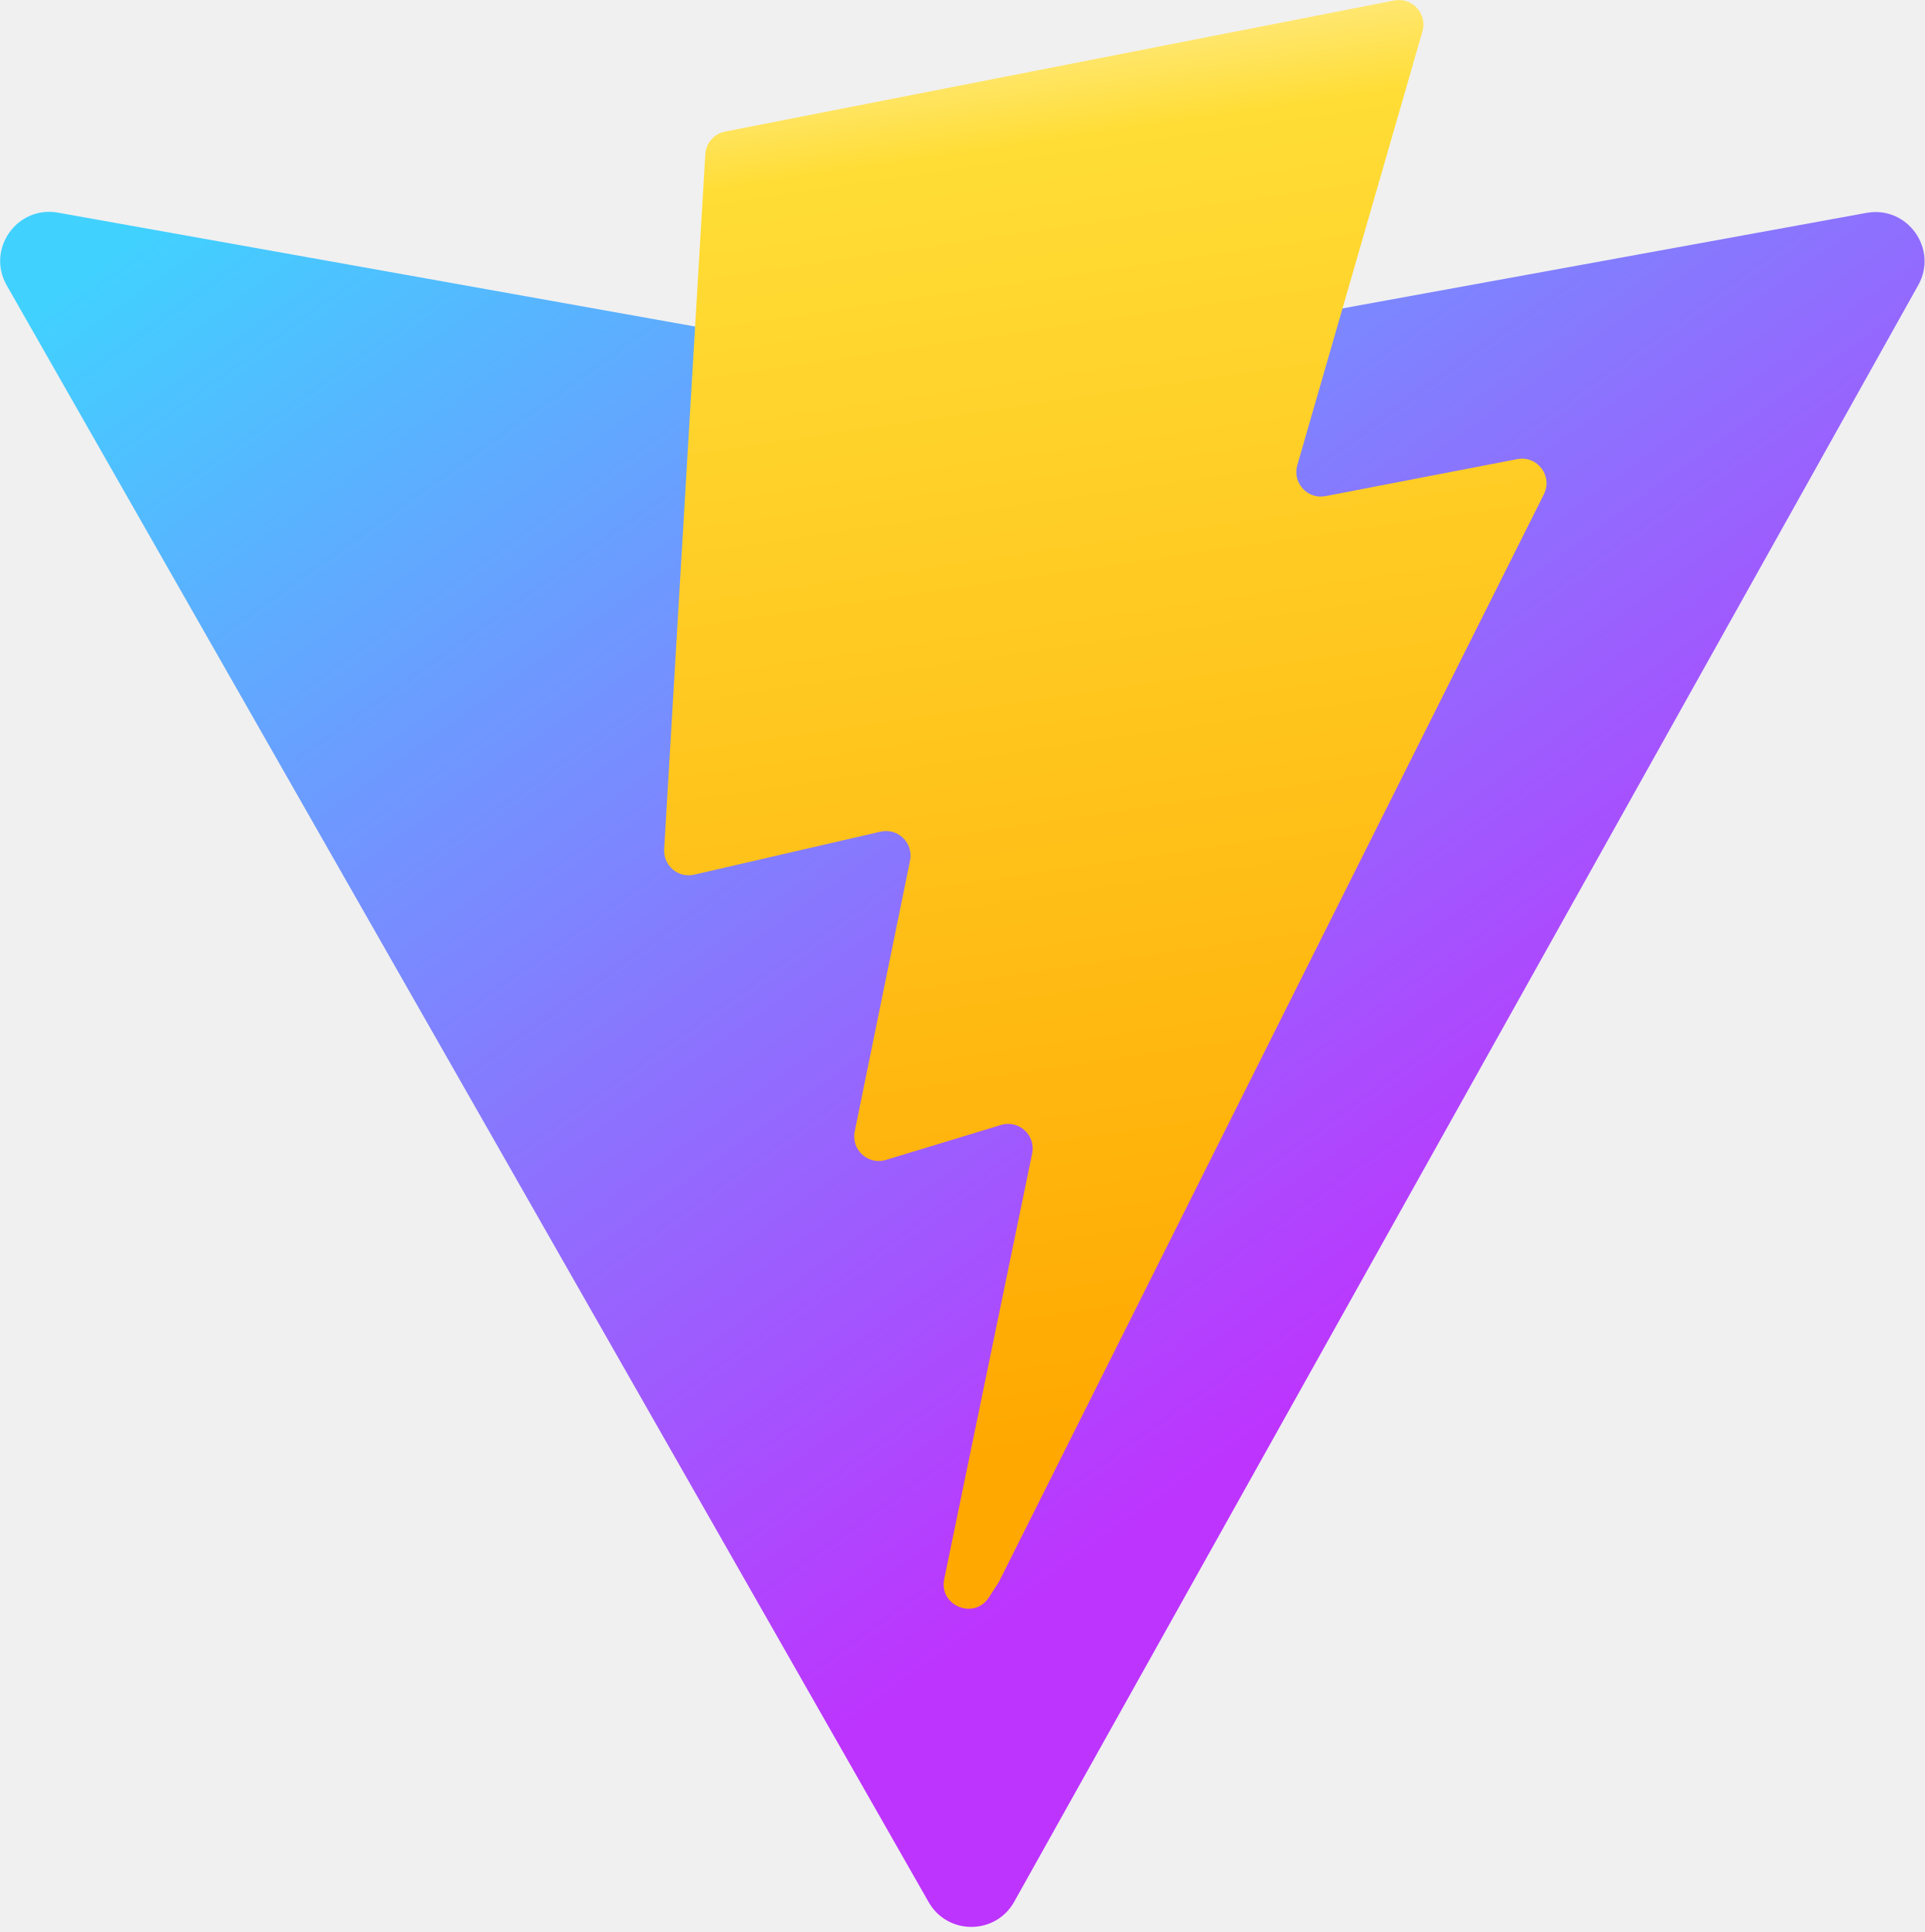
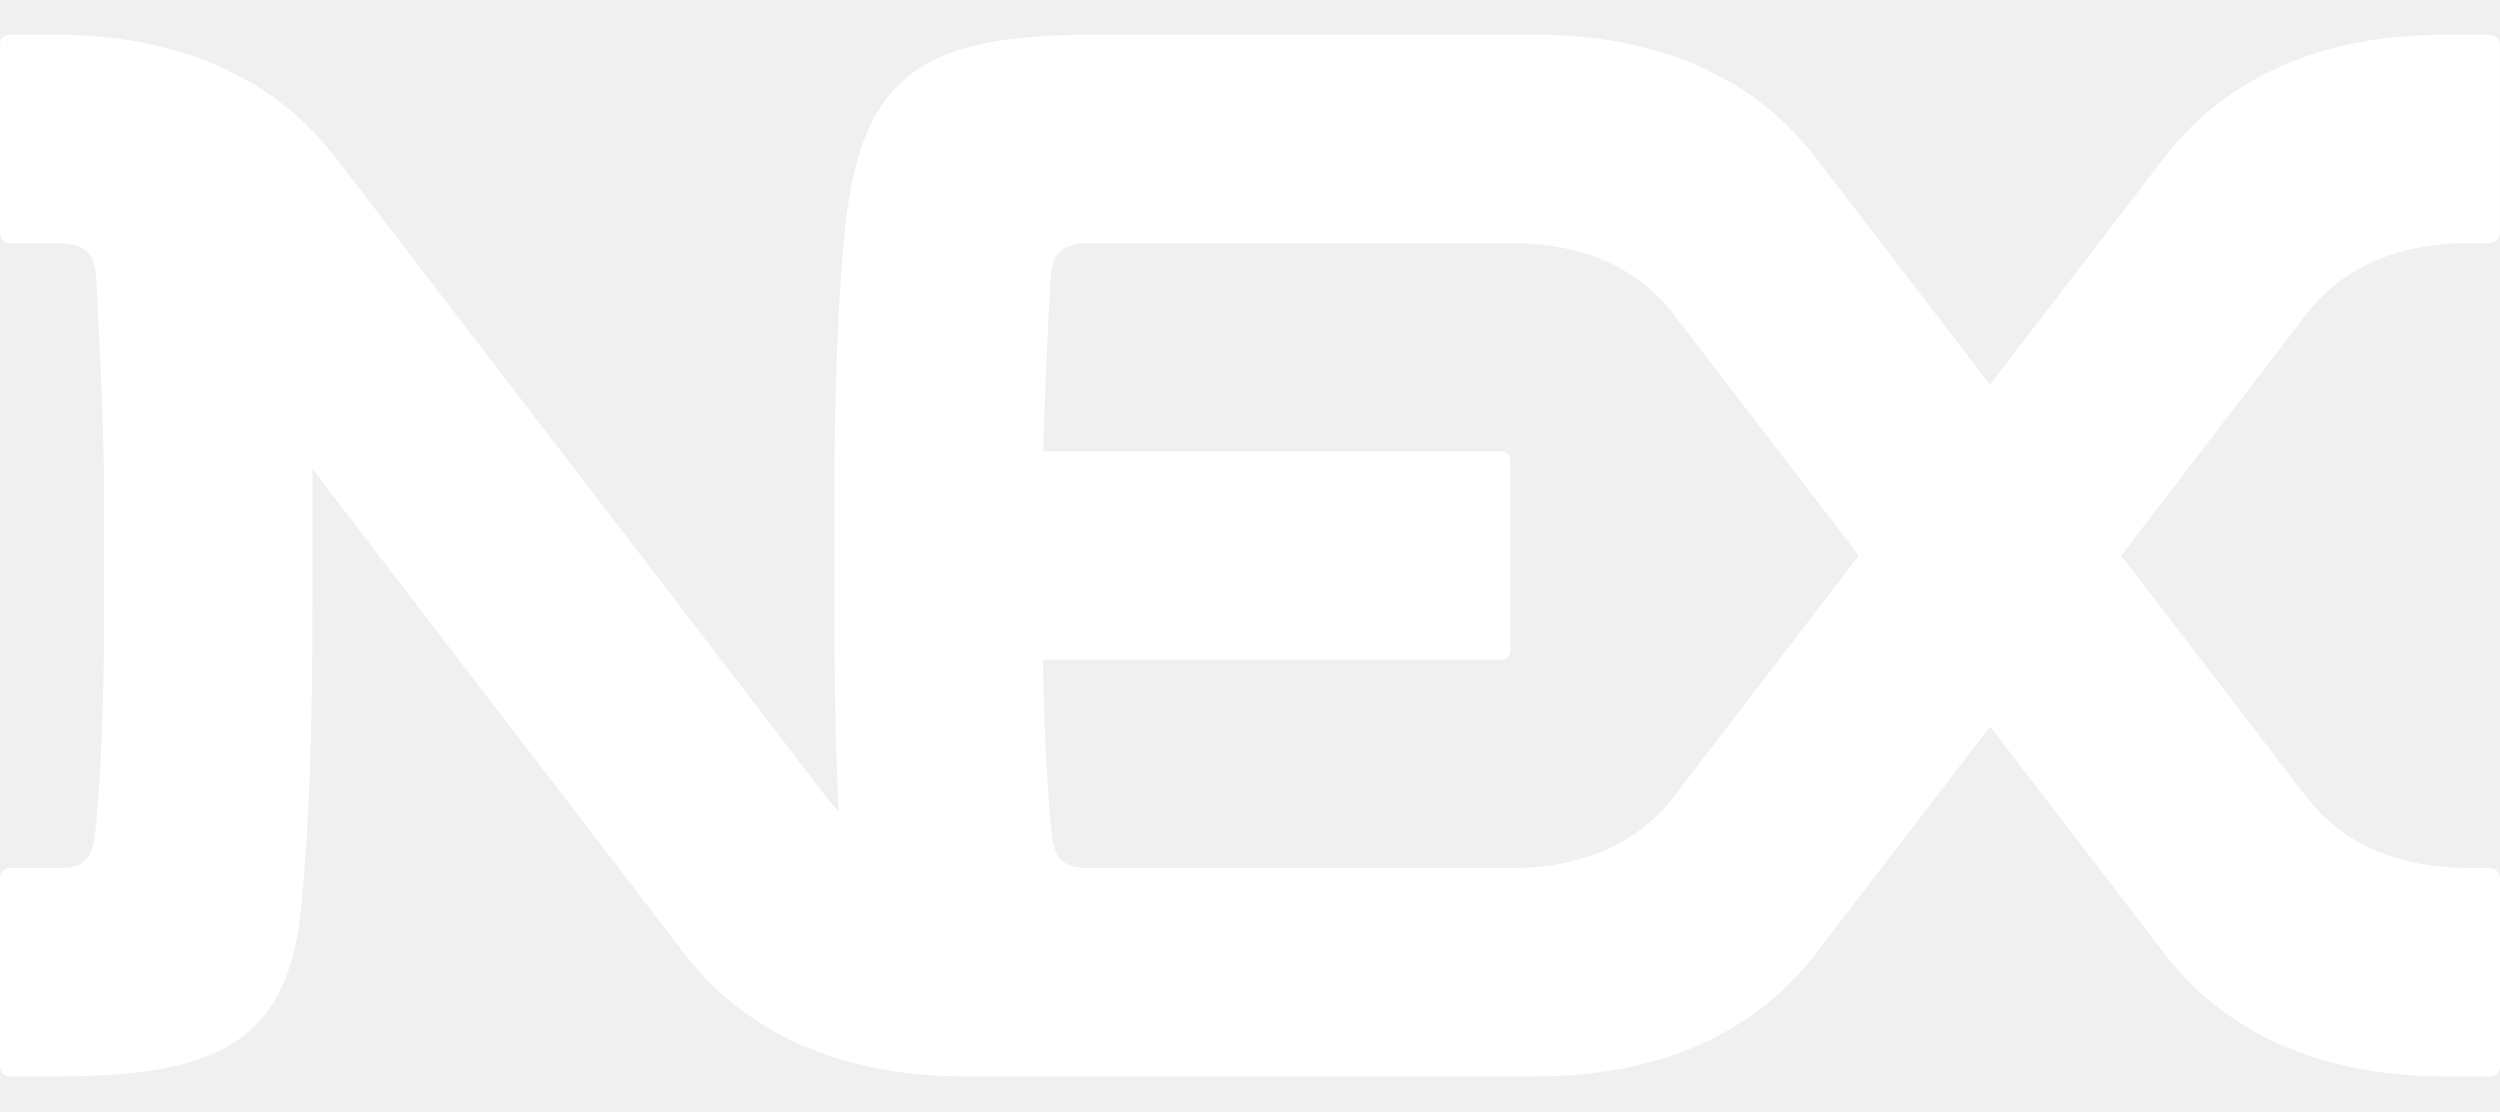
- <svg xmlns="http://www.w3.org/2000/svg" aria-hidden="true" role="img" class="iconify iconify--logos" width="31.88" height="32" preserveAspectRatio="xMidYMid meet" viewBox="0 0 256 257">
-   <defs>
-     <linearGradient id="IconifyId1813088fe1fbc01fb466" x1="-.828%" x2="57.636%" y1="7.652%" y2="78.411%">
-       <stop offset="0%" stop-color="#41D1FF" />
-       <stop offset="100%" stop-color="#BD34FE" />
-     </linearGradient>
-     <linearGradient id="IconifyId1813088fe1fbc01fb467" x1="43.376%" x2="50.316%" y1="2.242%" y2="89.03%">
-       <stop offset="0%" stop-color="#FFEA83" />
-       <stop offset="8.333%" stop-color="#FFDD35" />
-       <stop offset="100%" stop-color="#FFA800" />
-     </linearGradient>
-   </defs>
-   <path fill="url(#IconifyId1813088fe1fbc01fb466)" d="M255.153 37.938L134.897 252.976c-2.483 4.44-8.862 4.466-11.382.048L.875 37.958c-2.746-4.814 1.371-10.646 6.827-9.67l120.385 21.517a6.537 6.537 0 0 0 2.322-.004l117.867-21.483c5.438-.991 9.574 4.796 6.877 9.62Z" />
-   <path fill="url(#IconifyId1813088fe1fbc01fb467)" d="M185.432.063L96.44 17.501a3.268 3.268 0 0 0-2.634 3.014l-5.474 92.456a3.268 3.268 0 0 0 3.997 3.378l24.777-5.718c2.318-.535 4.413 1.507 3.936 3.838l-7.361 36.047c-.495 2.426 1.782 4.5 4.151 3.78l15.304-4.649c2.372-.72 4.652 1.36 4.15 3.788l-11.698 56.621c-.732 3.542 3.979 5.473 5.943 2.437l1.313-2.028l72.516-144.72c1.215-2.423-.88-5.186-3.54-4.672l-25.505 4.922c-2.396.462-4.435-1.77-3.759-4.114l16.646-57.705c.677-2.35-1.37-4.583-3.769-4.113Z" />
+ <svg xmlns="http://www.w3.org/2000/svg" className="block flex-shrink-0 w-20 object-contain fill-white mt-1" clipRule="evenodd" fillRule="evenodd" strokeLinejoin="round" strokeMiterlimit="2" viewBox="100 120 360 160">
+   <path d="m280.615 679.163-9.32 12.143c-1.556 2.204-4.206 4.047-8.734 4.047h-21.896c-1.085 0-1.668-.346-1.835-1.554-.272-2.181-.433-5.989-.484-9.24h23.784s.431 0 .431-.538v-9.715s0-.54-.431-.54h-23.768c.098-4.101.384-9.065.384-9.065.08-1.167.552-1.692 1.932-1.728h21.883c4.528 0 7.178 1.844 8.734 4.048zm22.91 12.143-9.319-12.143 9.319-12.142c1.557-2.204 4.206-4.048 8.734-4.048h1.03c.54 0 .54-.539.54-.539v-9.715c0-.54-.54-.54-.54-.54h-2.359c-7.048 0-11.739 2.719-14.559 6.455l-8.961 11.676-8.961-11.676c-2.819-3.736-7.51-6.455-14.558-6.455h-22.926c-8.842 0-12.178 2.003-12.928 10.594-.418 4.588-.502 9.842-.502 13.429v5.088c0 3.755.042 7.505.227 11.129-.344-.356-.649-.729-.921-1.113l-25.076-32.672c-2.819-3.736-7.51-6.455-14.558-6.455h-2.36s-.538 0-.538.54v9.715s0 .539.538.539h2.509c1.381.037 1.851.561 1.931 1.728 0 0 .418 7.236.418 11.453v6.299c0 3.54-.166 8.669-.5 11.346-.166 1.208-.751 1.554-1.835 1.554h-2.523s-.538 0-.538.54v9.714s0 .539.538.539h2.472c8.175 0 11.928-1.751 12.595-8.757.501-5.09.584-10.594.584-16.099v-5.088c0-.477-.001-.987 0-1.519l19.195 25.01c2.82 3.736 7.51 6.453 14.558 6.453h29.646c7.048 0 11.738-2.717 14.557-6.453l8.962-11.676 8.961 11.676c2.82 3.736 7.51 6.453 14.559 6.453h2.358s.54 0 .54-.539v-9.714s0-.54-.54-.54h-1.029c-4.528 0-7.178-1.843-8.735-4.047" fill="#fff" fillRule="nonzero" transform="matrix(2.77938 0 0 2.77938 -412.265 -1687.65)" />
</svg>
